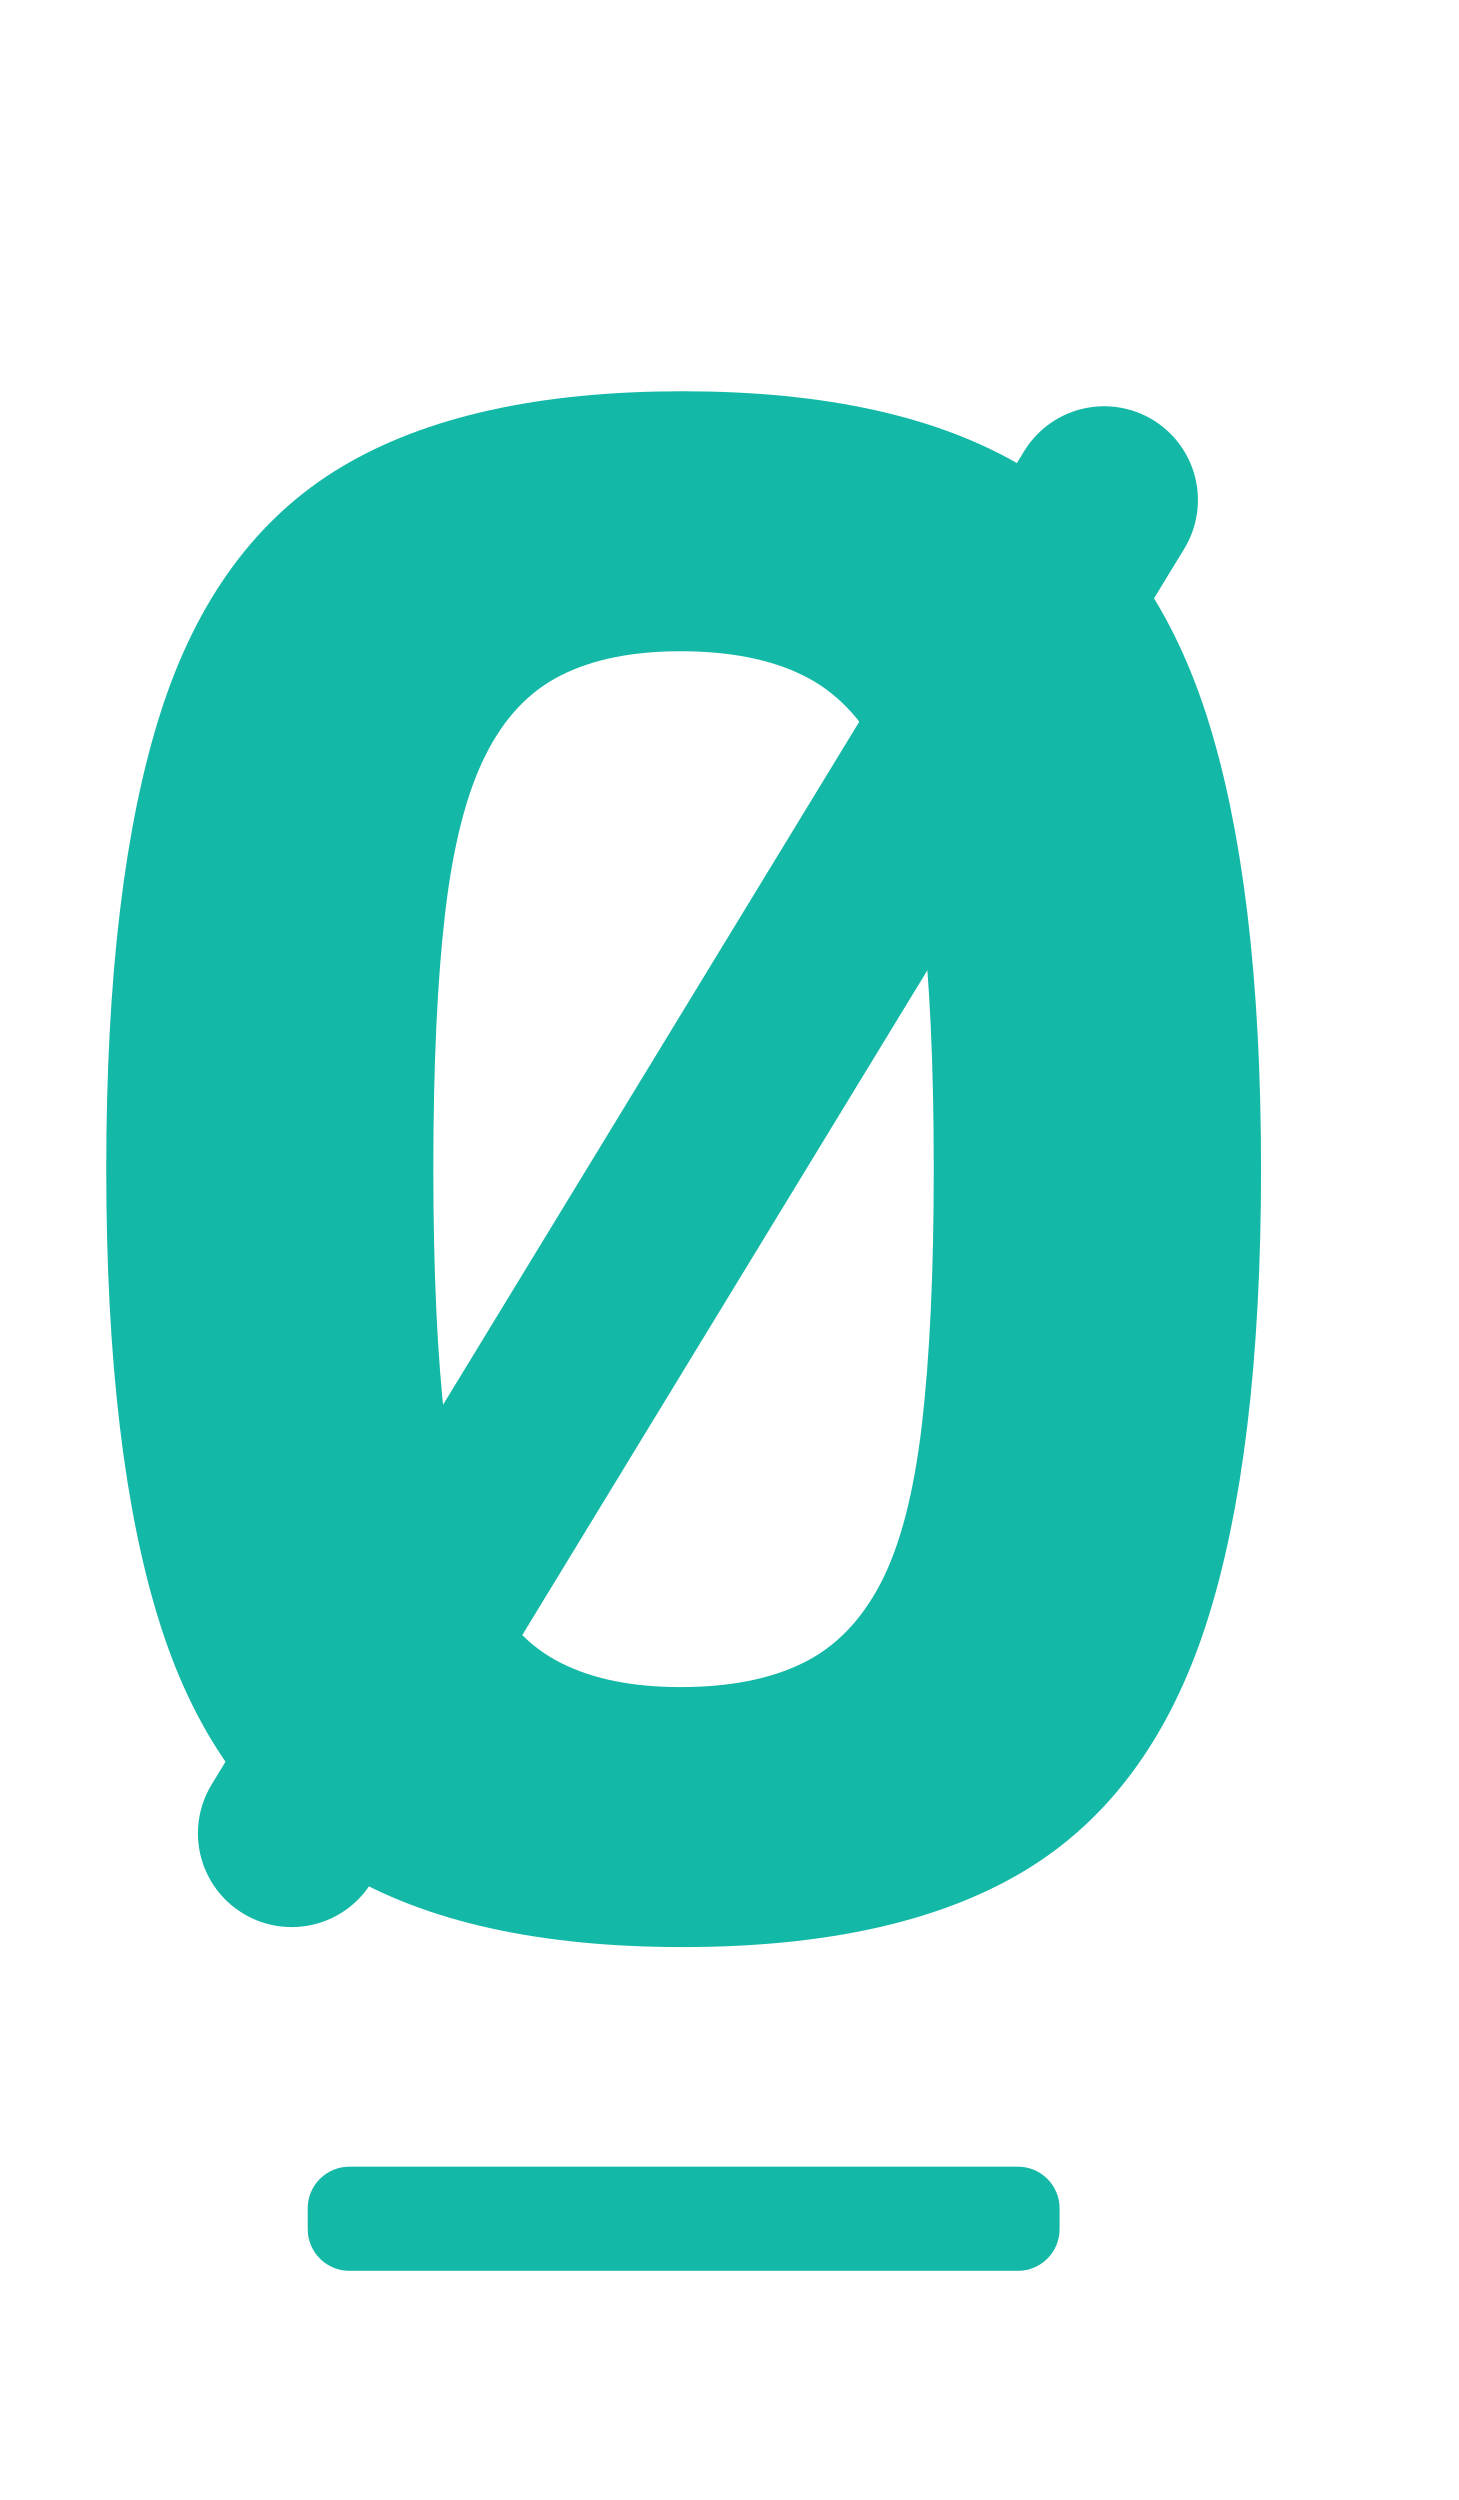
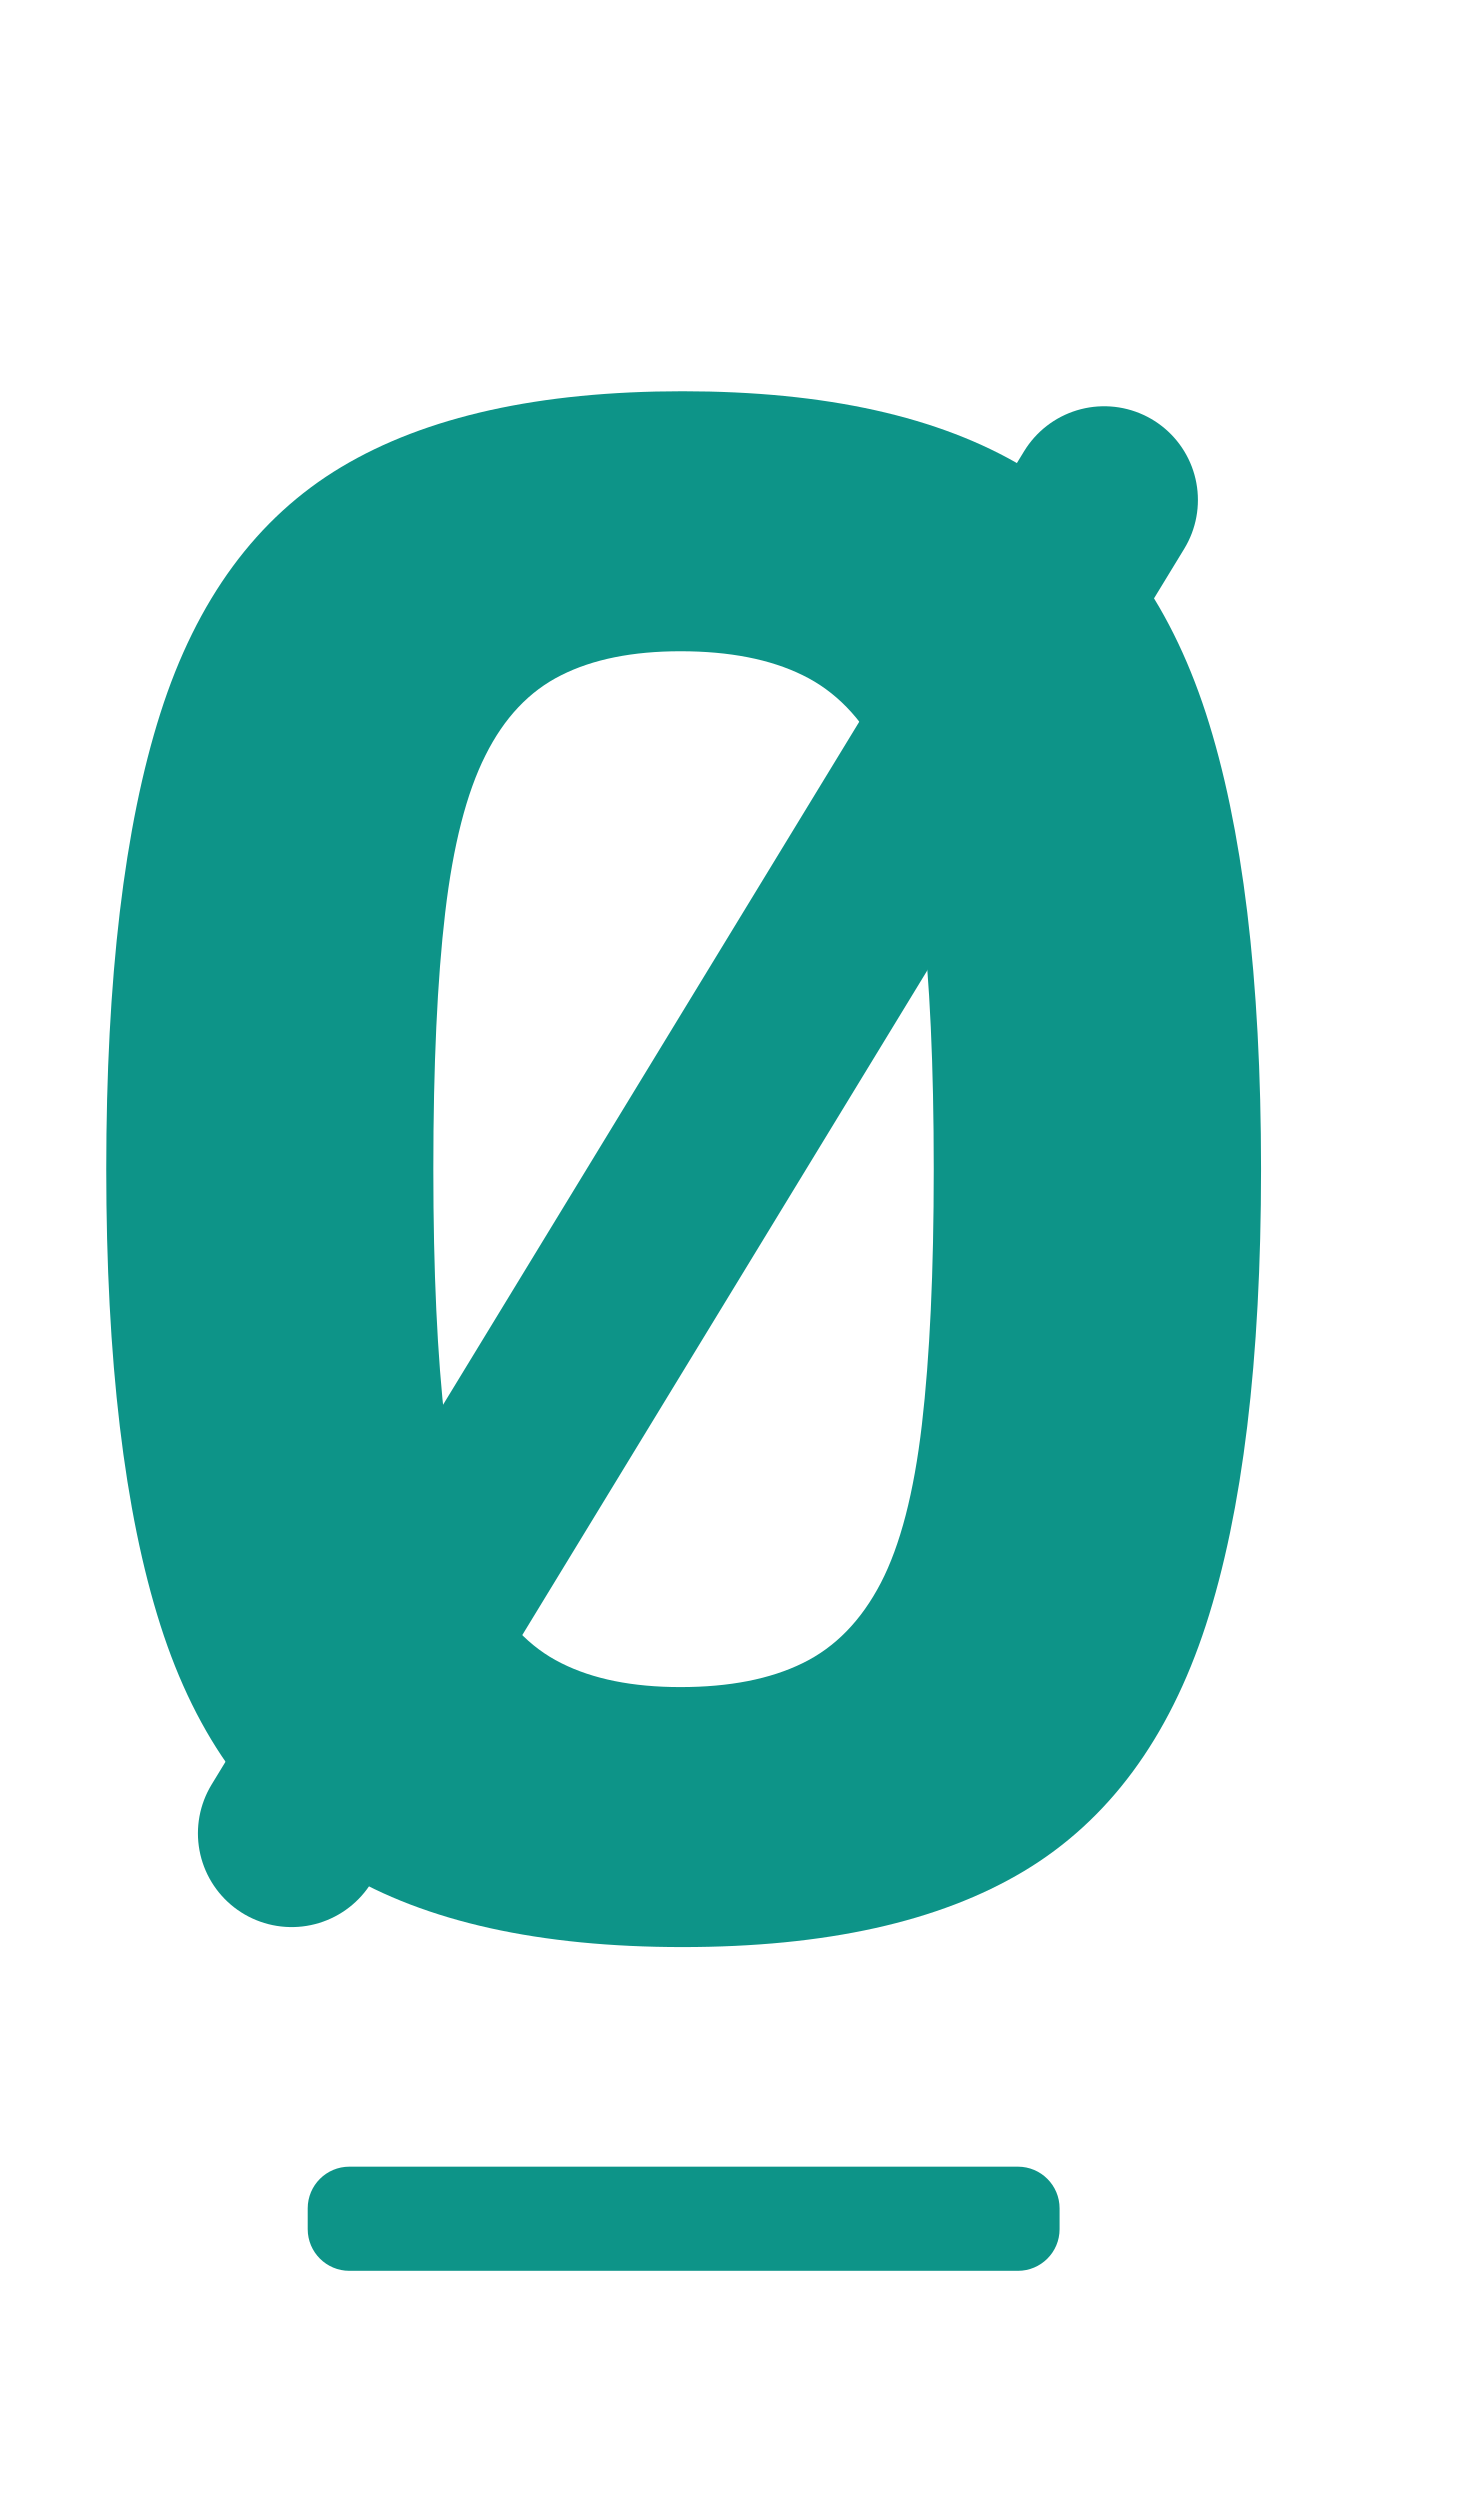
<svg xmlns="http://www.w3.org/2000/svg" viewBox="0 0 70 120" width="70" height="120">
-   <path d="M32.76 18.78L32.76 18.78Q43.06 18.78 49.14 22.42Q55.22 26.06 57.88 34.23Q60.53 42.39 60.53 56.12L60.53 56.12Q60.53 69.85 57.88 78.01Q55.22 86.18 49.14 89.82Q43.06 93.46 32.76 93.46L32.76 93.46Q22.46 93.46 16.38 89.82Q10.30 86.18 7.70 78.01Q5.10 69.85 5.10 56.12L5.10 56.12Q5.10 42.39 7.70 34.23Q10.30 26.06 16.38 22.42Q22.46 18.78 32.76 18.78ZM32.66 31.26L32.66 31.26Q29.22 31.26 26.94 32.41Q24.65 33.55 23.30 36.26Q21.94 38.96 21.37 43.80Q20.80 48.63 20.80 56.12L20.80 56.12Q20.80 63.50 21.37 68.39Q21.94 73.28 23.30 75.98Q24.65 78.69 26.94 79.83Q29.22 80.98 32.66 80.98L32.66 80.98Q36.19 80.98 38.53 79.83Q40.87 78.69 42.28 75.98Q43.68 73.28 44.25 68.39Q44.82 63.50 44.82 56.12L44.82 56.12Q44.82 48.63 44.25 43.80Q43.68 38.96 42.28 36.26Q40.87 33.55 38.53 32.41Q36.19 31.26 32.66 31.26Z" fill="#14B8A6" />
-   <line x1="53" y1="24" x2="14" y2="88" stroke="#14B8A6" stroke-width="9" stroke-linecap="round" />
-   <rect x="14.77" y="104" width="36.09" height="5" rx="2" fill="#14B8A6" />
+   <path d="M32.76 18.78L32.76 18.78Q43.06 18.78 49.14 22.42Q55.22 26.06 57.88 34.23Q60.53 42.39 60.53 56.12L60.53 56.12Q60.53 69.85 57.88 78.01Q55.22 86.18 49.14 89.82Q43.06 93.46 32.76 93.46L32.76 93.46Q22.46 93.46 16.38 89.82Q10.30 86.18 7.70 78.01Q5.10 69.85 5.10 56.12L5.10 56.12Q5.10 42.39 7.70 34.23Q10.30 26.06 16.38 22.42Q22.46 18.78 32.76 18.78ZM32.66 31.26L32.66 31.26Q29.22 31.26 26.94 32.41Q24.65 33.55 23.30 36.26Q21.94 38.96 21.37 43.80Q20.80 48.63 20.80 56.12L20.80 56.12Q20.80 63.50 21.37 68.39Q21.94 73.28 23.30 75.98Q24.65 78.69 26.94 79.83Q29.22 80.98 32.66 80.98L32.66 80.98Q36.19 80.98 38.53 79.83Q40.87 78.69 42.28 75.98Q43.68 73.28 44.25 68.39Q44.82 63.50 44.82 56.12L44.82 56.12Q44.82 48.63 44.25 43.80Q43.68 38.96 42.28 36.26Q40.87 33.55 38.53 32.41Q36.19 31.26 32.66 31.26Z" fill="#0D9488" />
+   <line x1="53" y1="24" x2="14" y2="88" stroke="#0D9488" stroke-width="9" stroke-linecap="round" />
+   <rect x="14.77" y="104" width="36.09" height="5" rx="2" fill="#0D9488" />
</svg>
